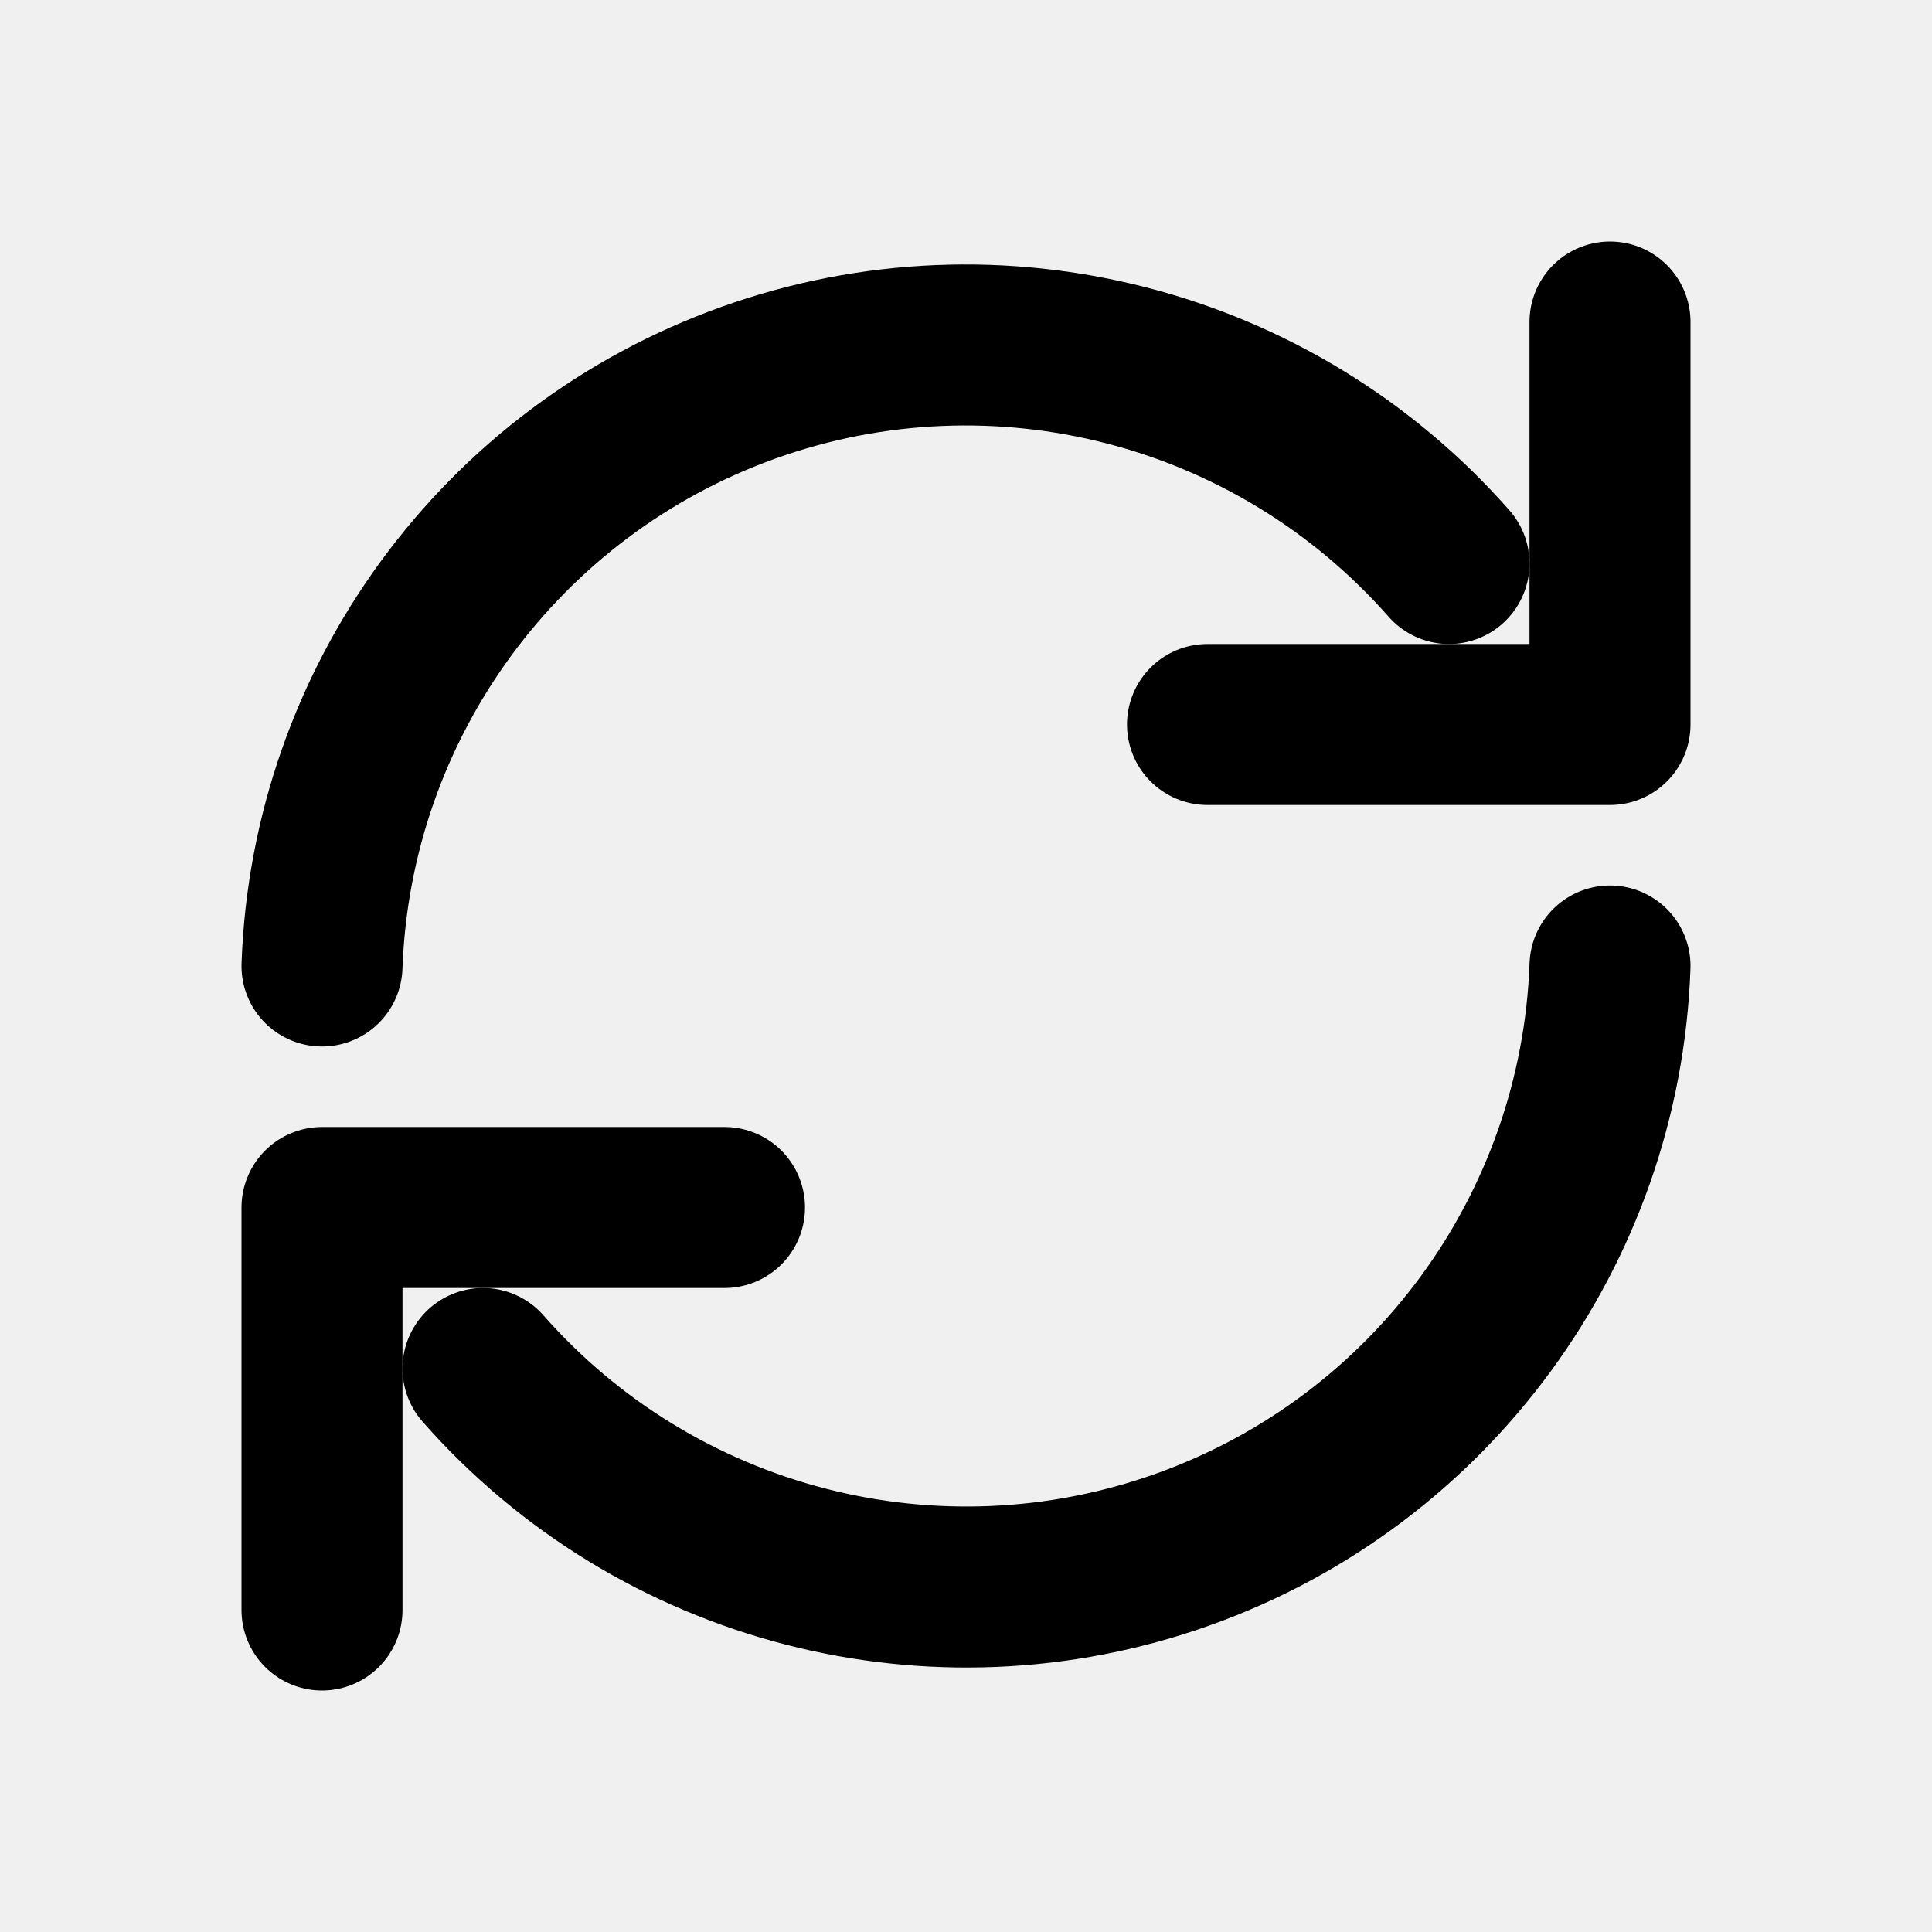
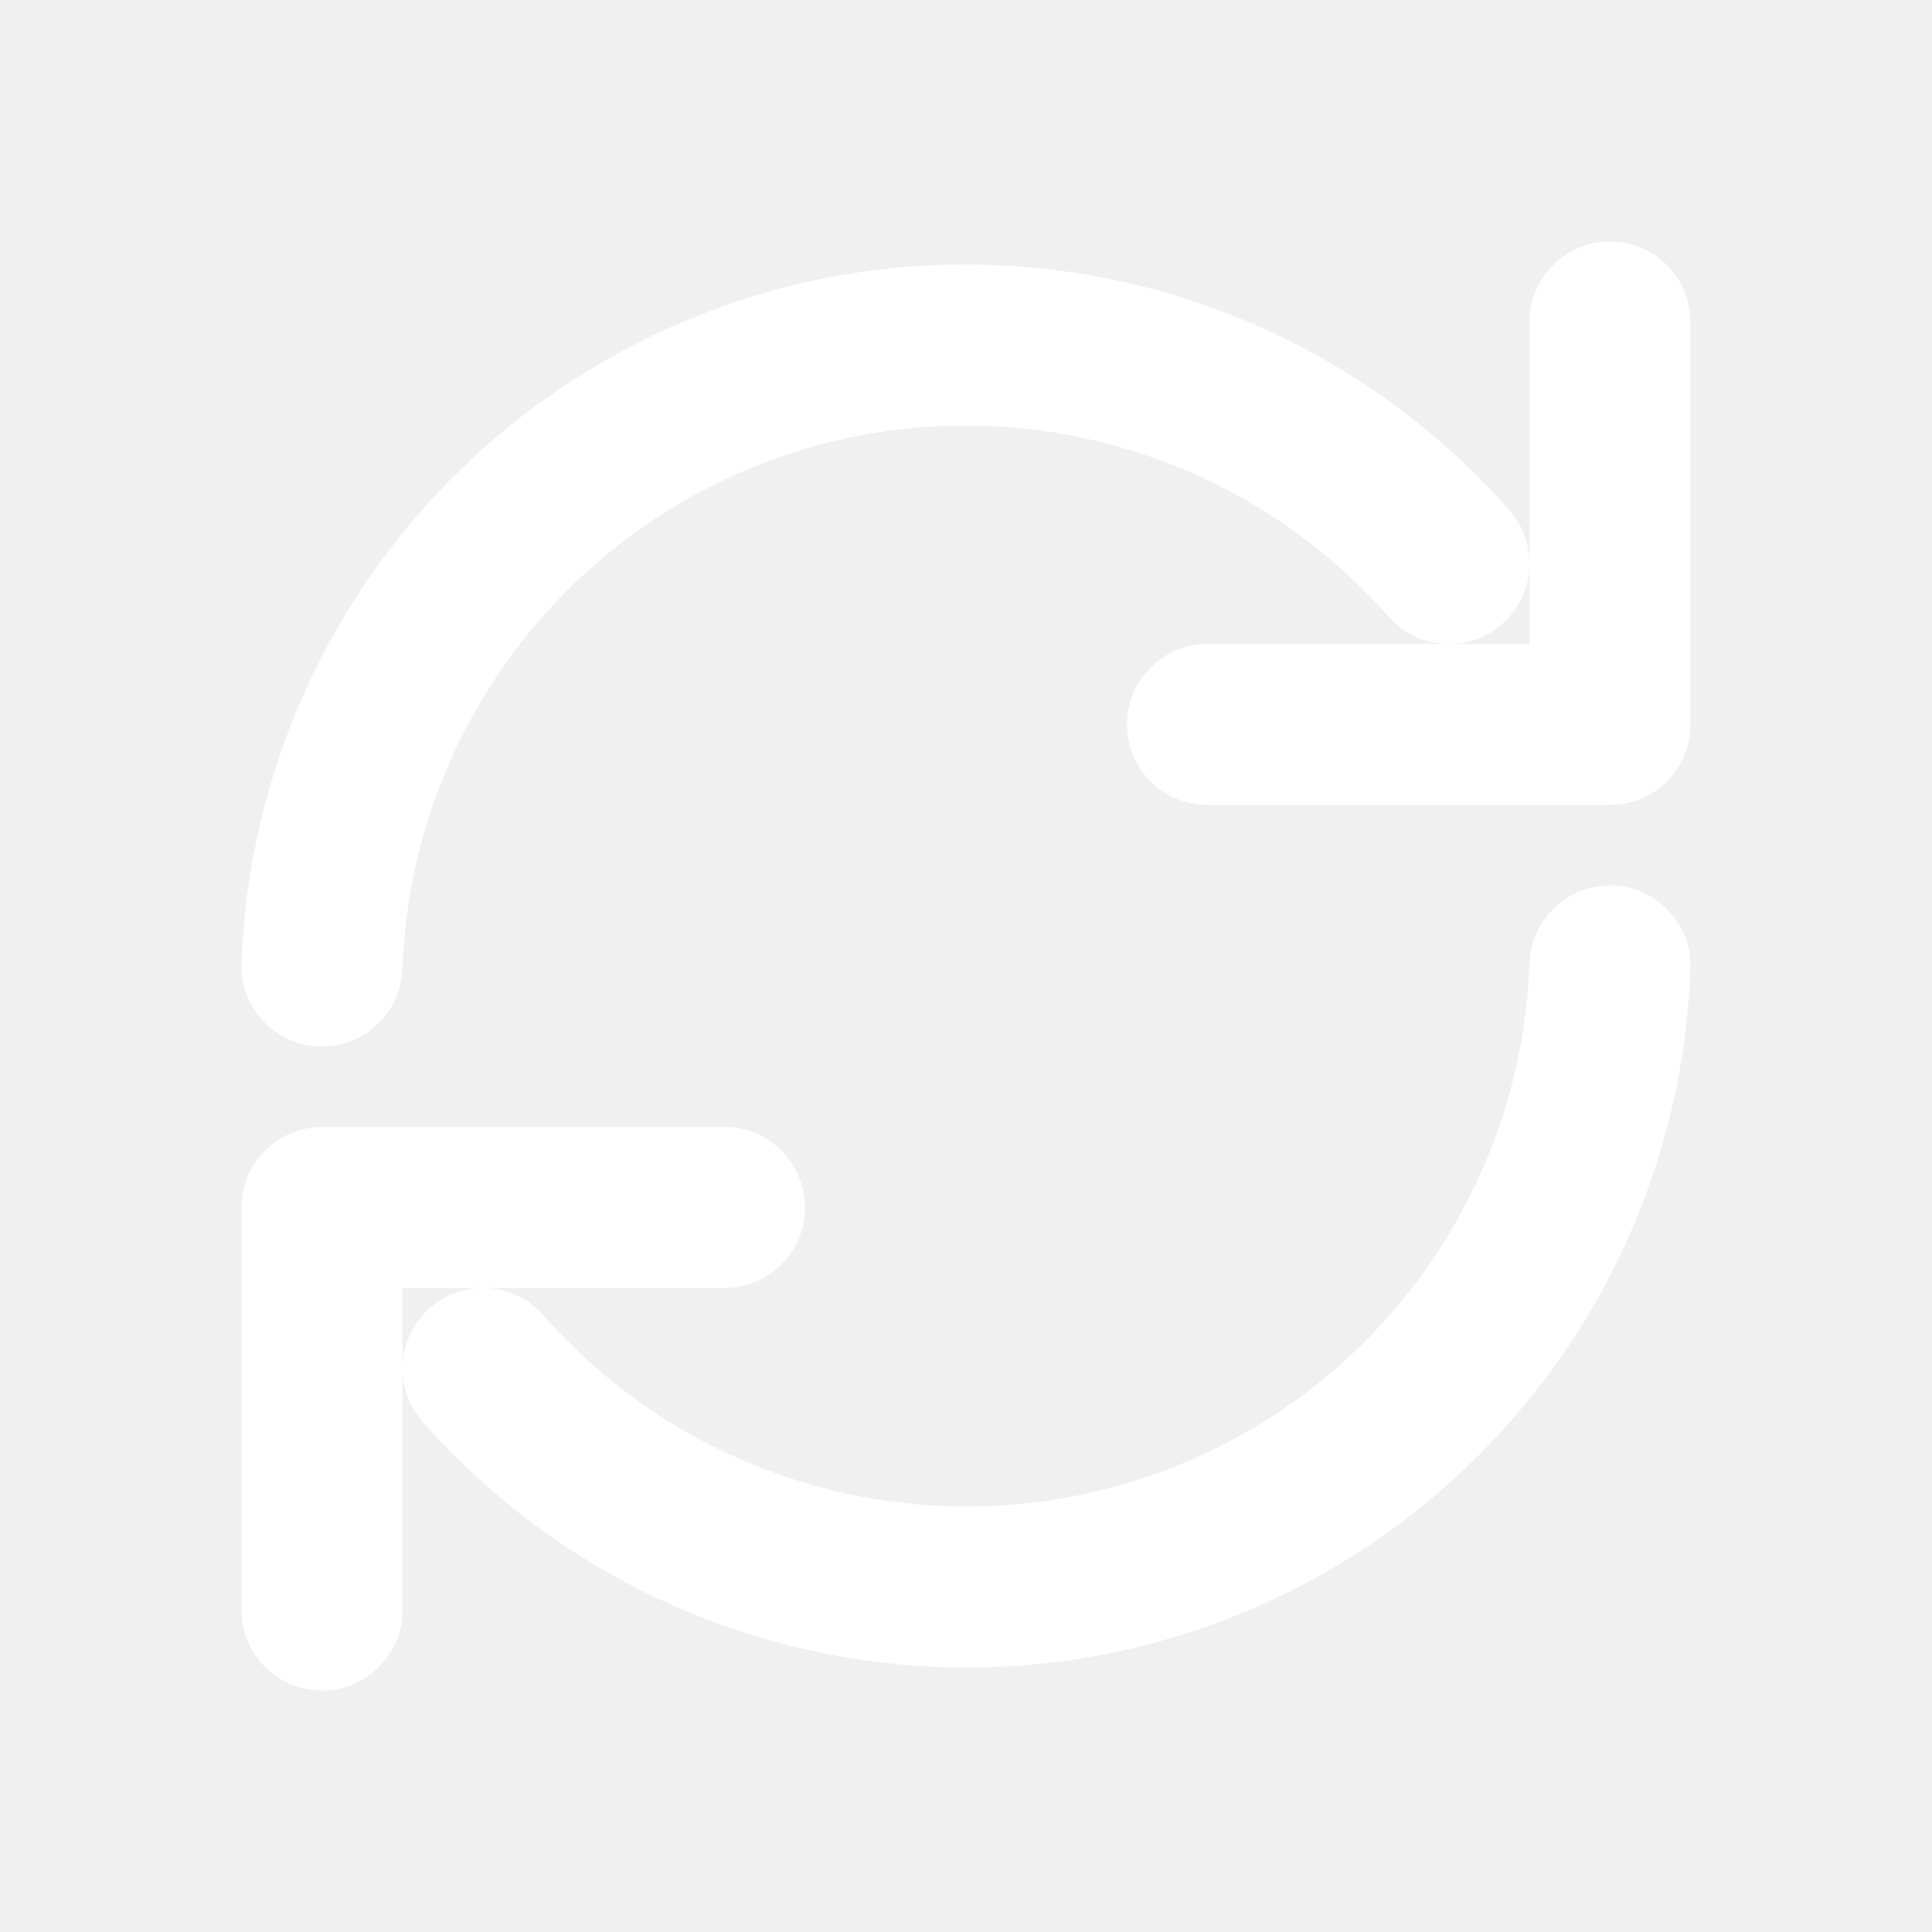
- <svg xmlns="http://www.w3.org/2000/svg" viewBox="0 0 24 24" fill="none" stroke="currentColor" stroke-width="2" stroke-linecap="round" stroke-linejoin="round" role="img" aria-label="Switch camera arrows">
+ <svg xmlns="http://www.w3.org/2000/svg" viewBox="0 0 24 24" fill="none" stroke="white" stroke-width="2" stroke-linecap="round" stroke-linejoin="round" role="img" aria-label="Switch camera arrows">
  <path d="M4 12a8 8 0 0 1 14-5" />
  <polyline points="20 4 20 9 15 9" />
  <path d="M20 12a8 8 0 0 1-14 5" />
  <polyline points="4 20 4 15 9 15" />
</svg>
